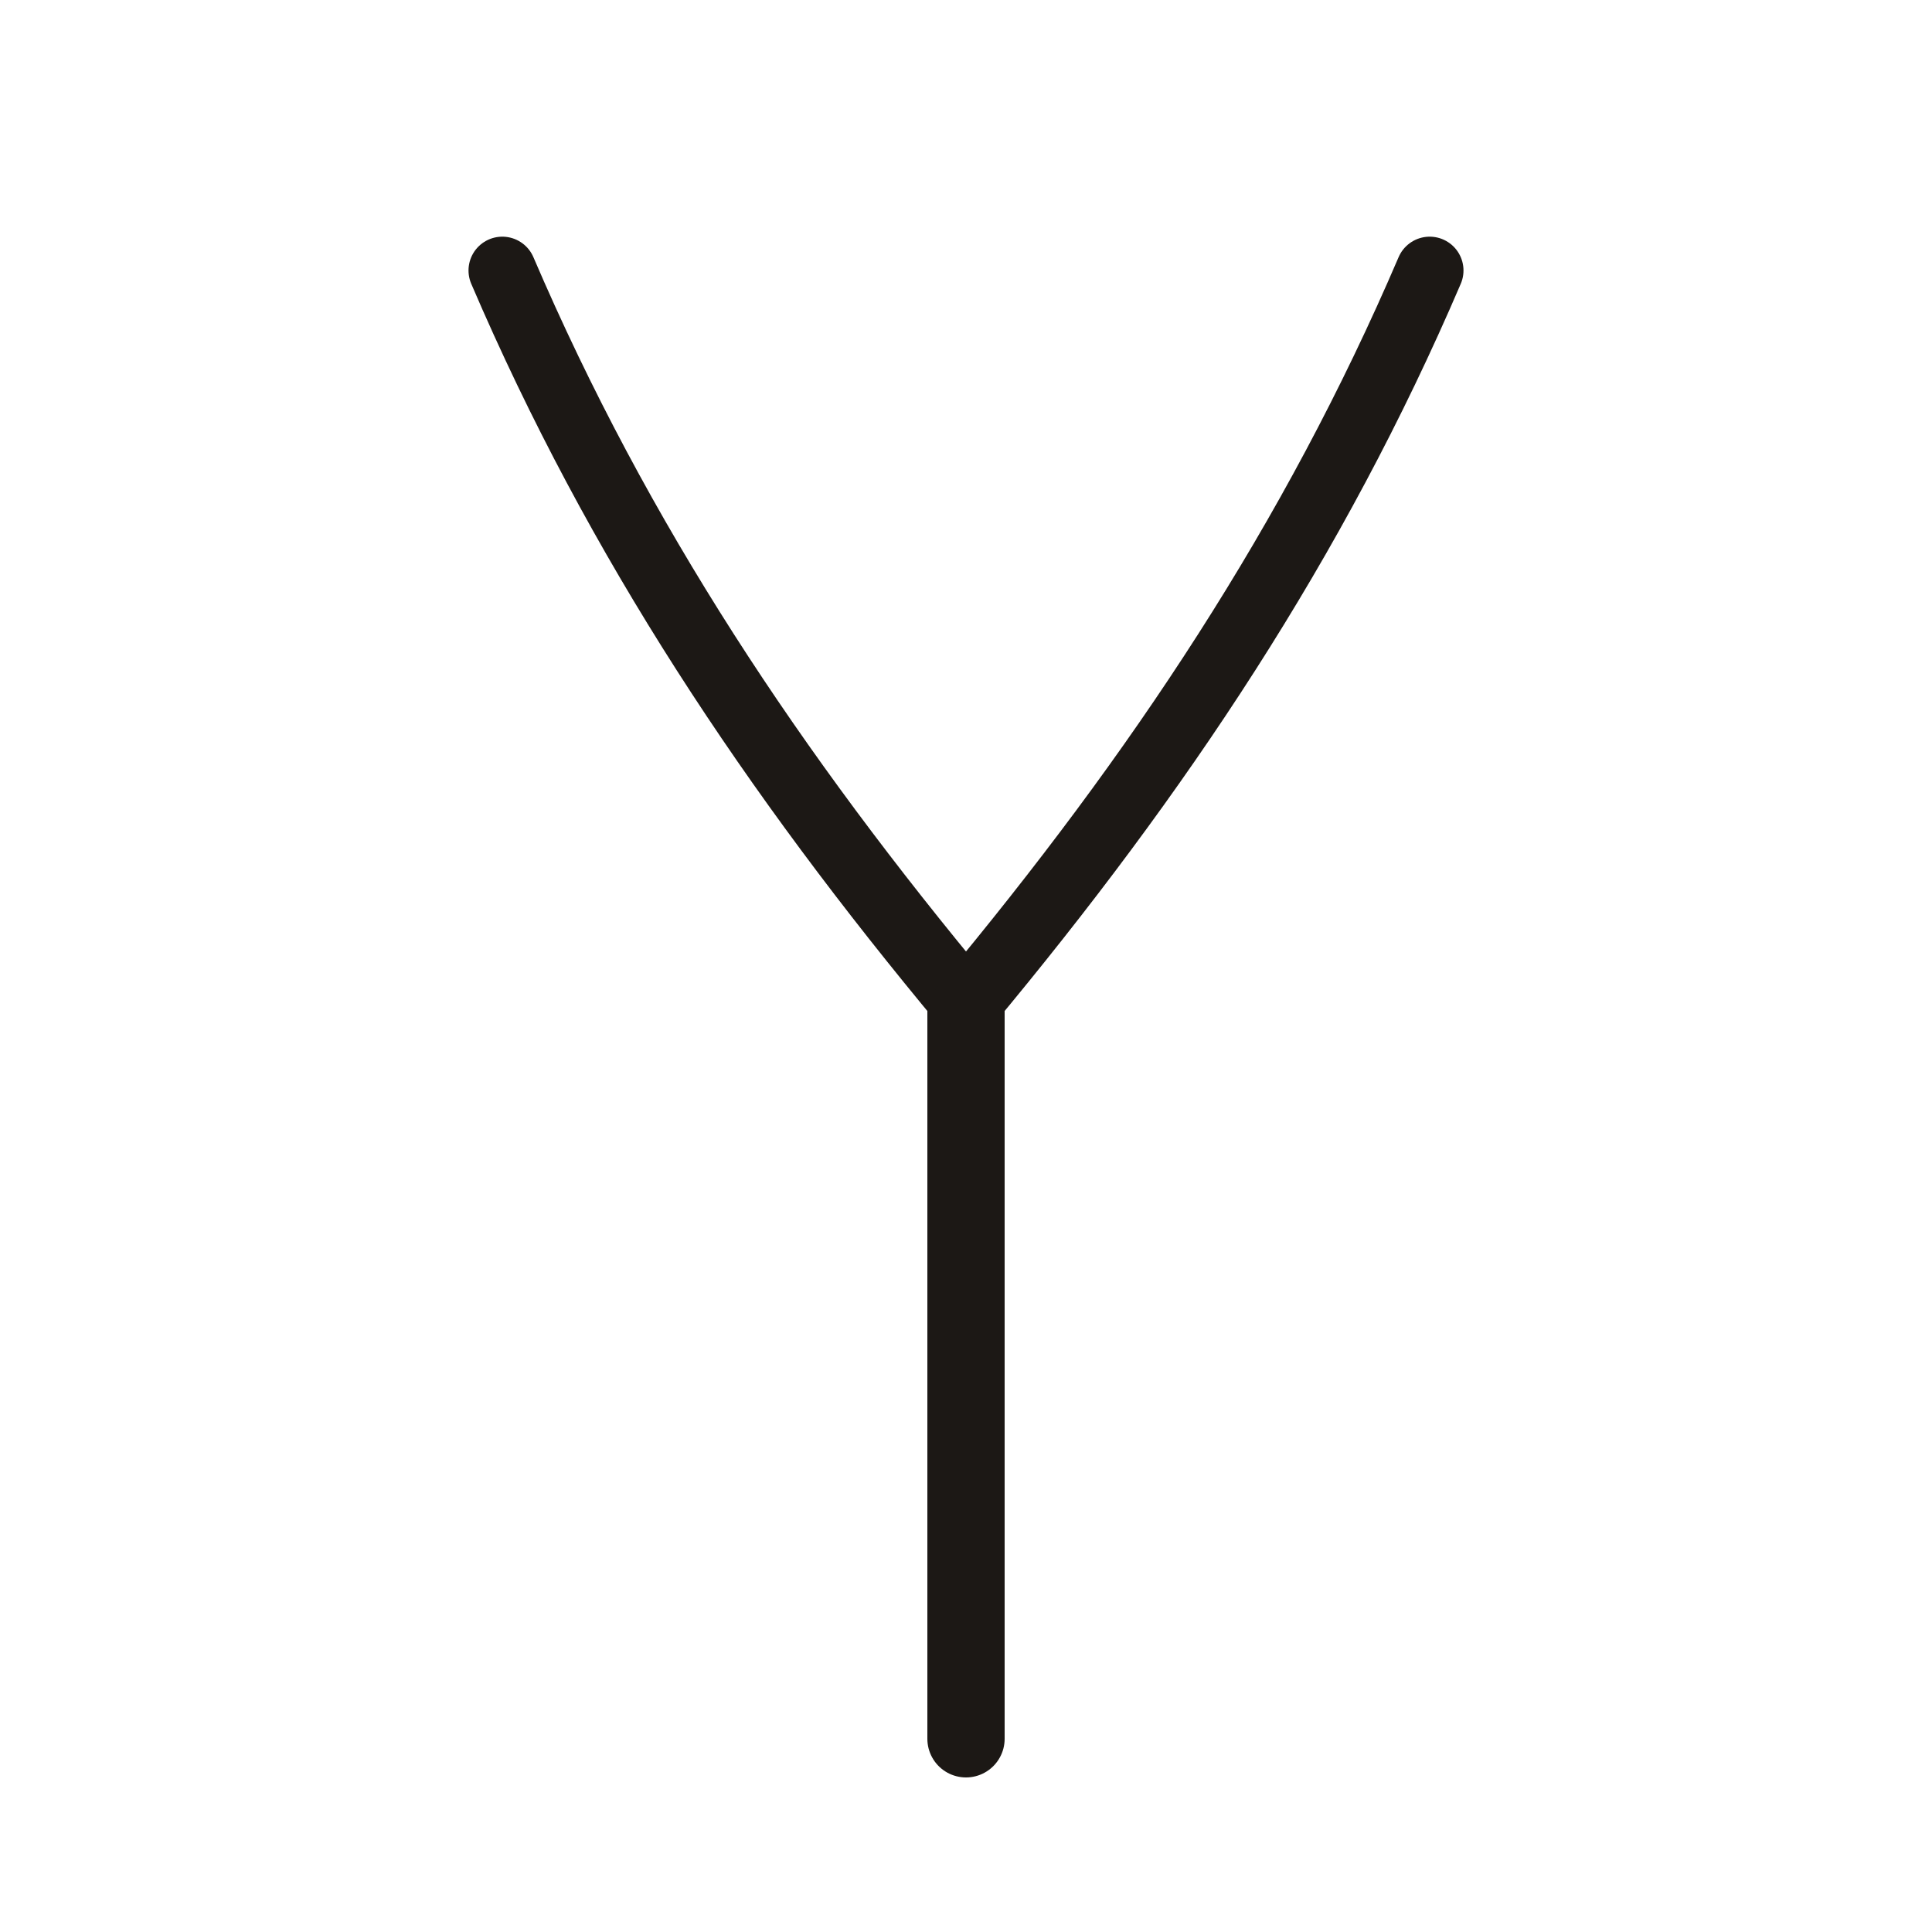
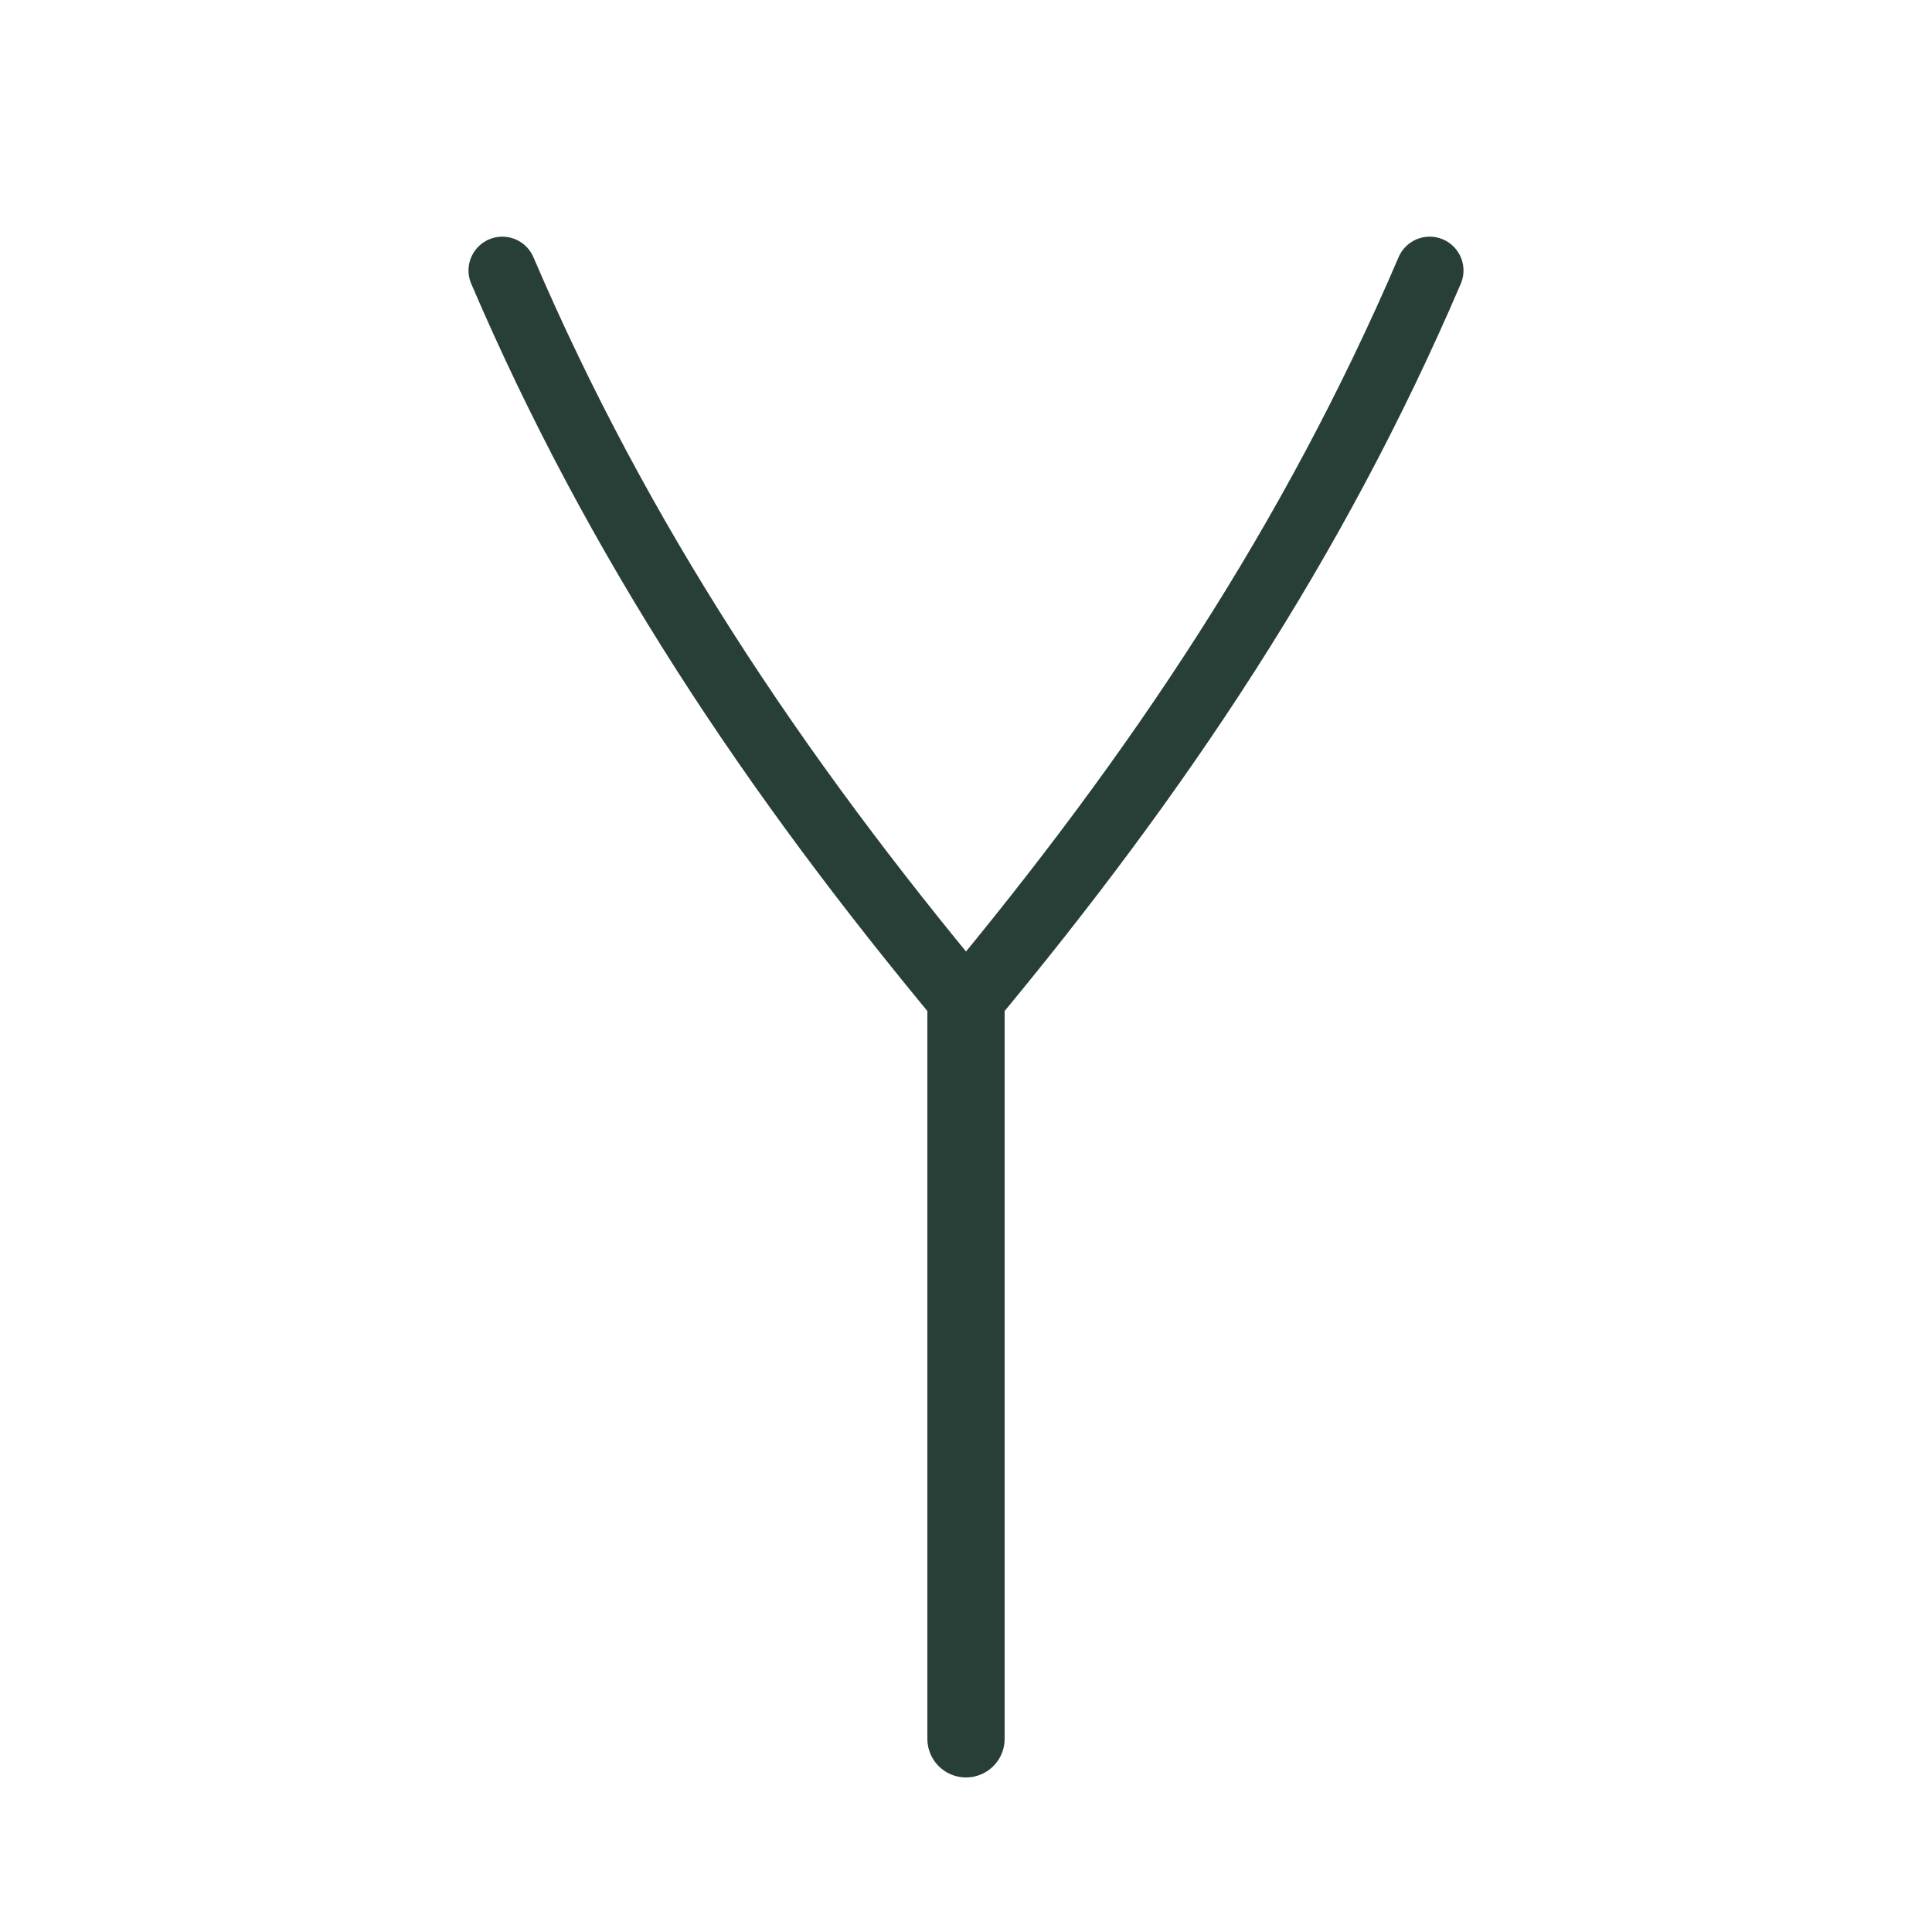
<svg xmlns="http://www.w3.org/2000/svg" viewBox="0 0 100 100" role="img" aria-label="PureLand fork mark">
-   <g fill="none" stroke="#1C1815" stroke-linecap="round" stroke-linejoin="round">
+   <g fill="none" stroke="#283F38" stroke-linecap="round" stroke-linejoin="round">
    <path d="M 50 90 L 50 52" stroke-width="4" />
    <path d="M 50 52 C 40 40, 32 28, 26 14" stroke-width="3.5" />
    <path d="M 50 52 C 60 40, 68 28, 74 14" stroke-width="3.5" />
  </g>
</svg>
